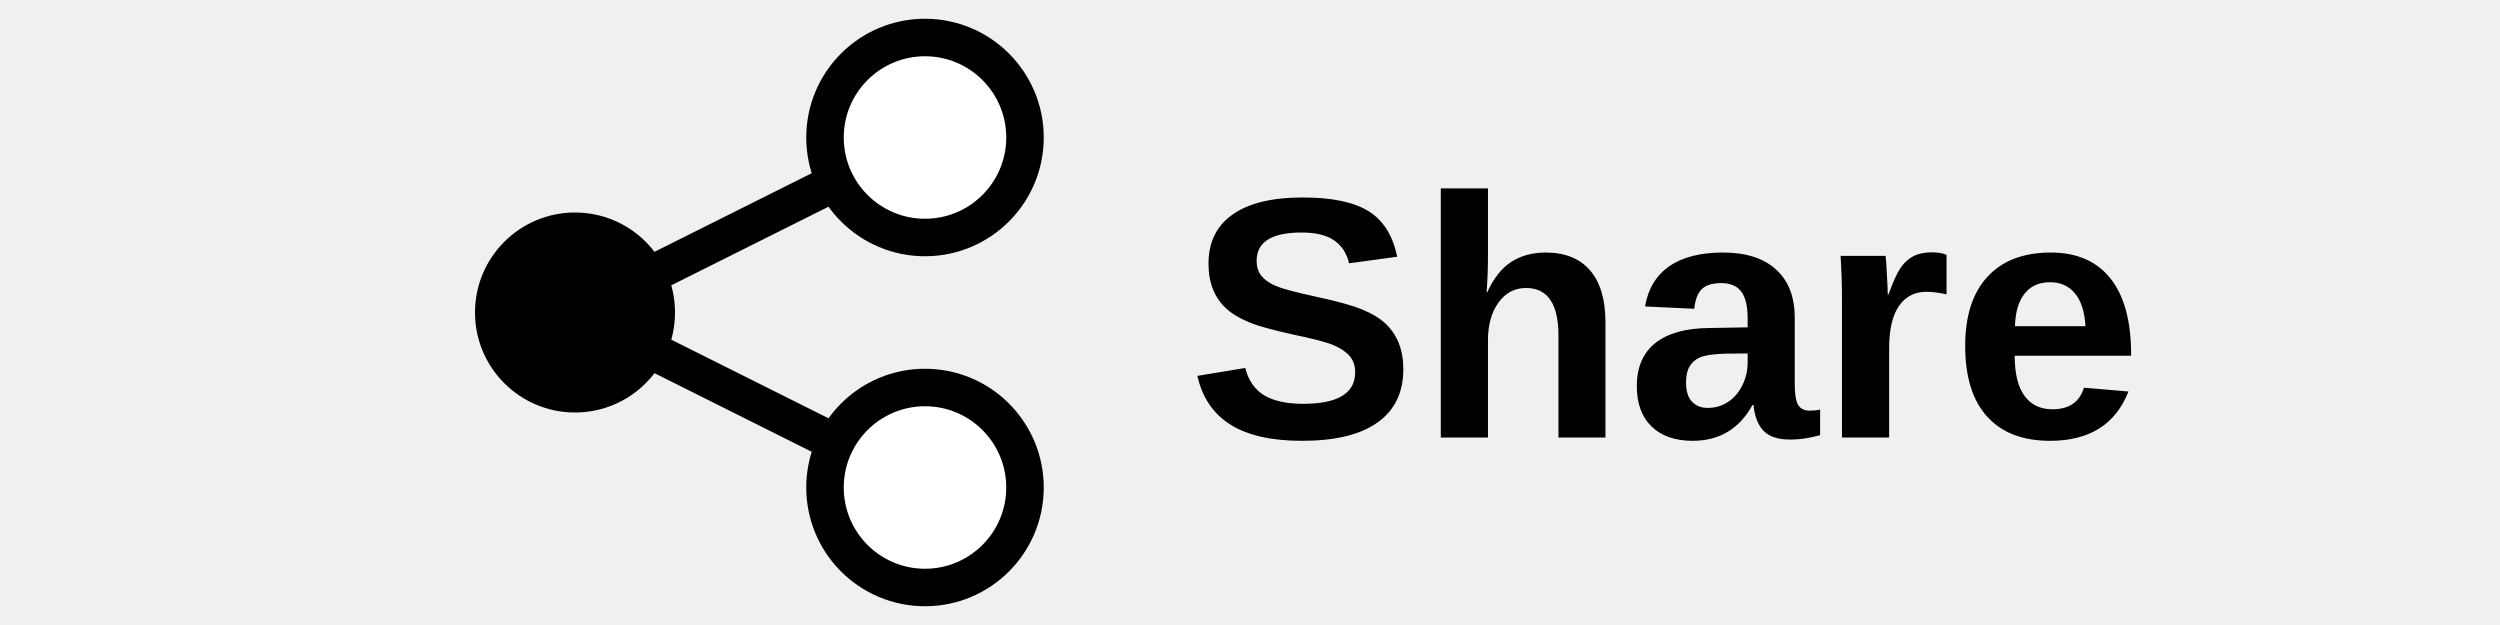
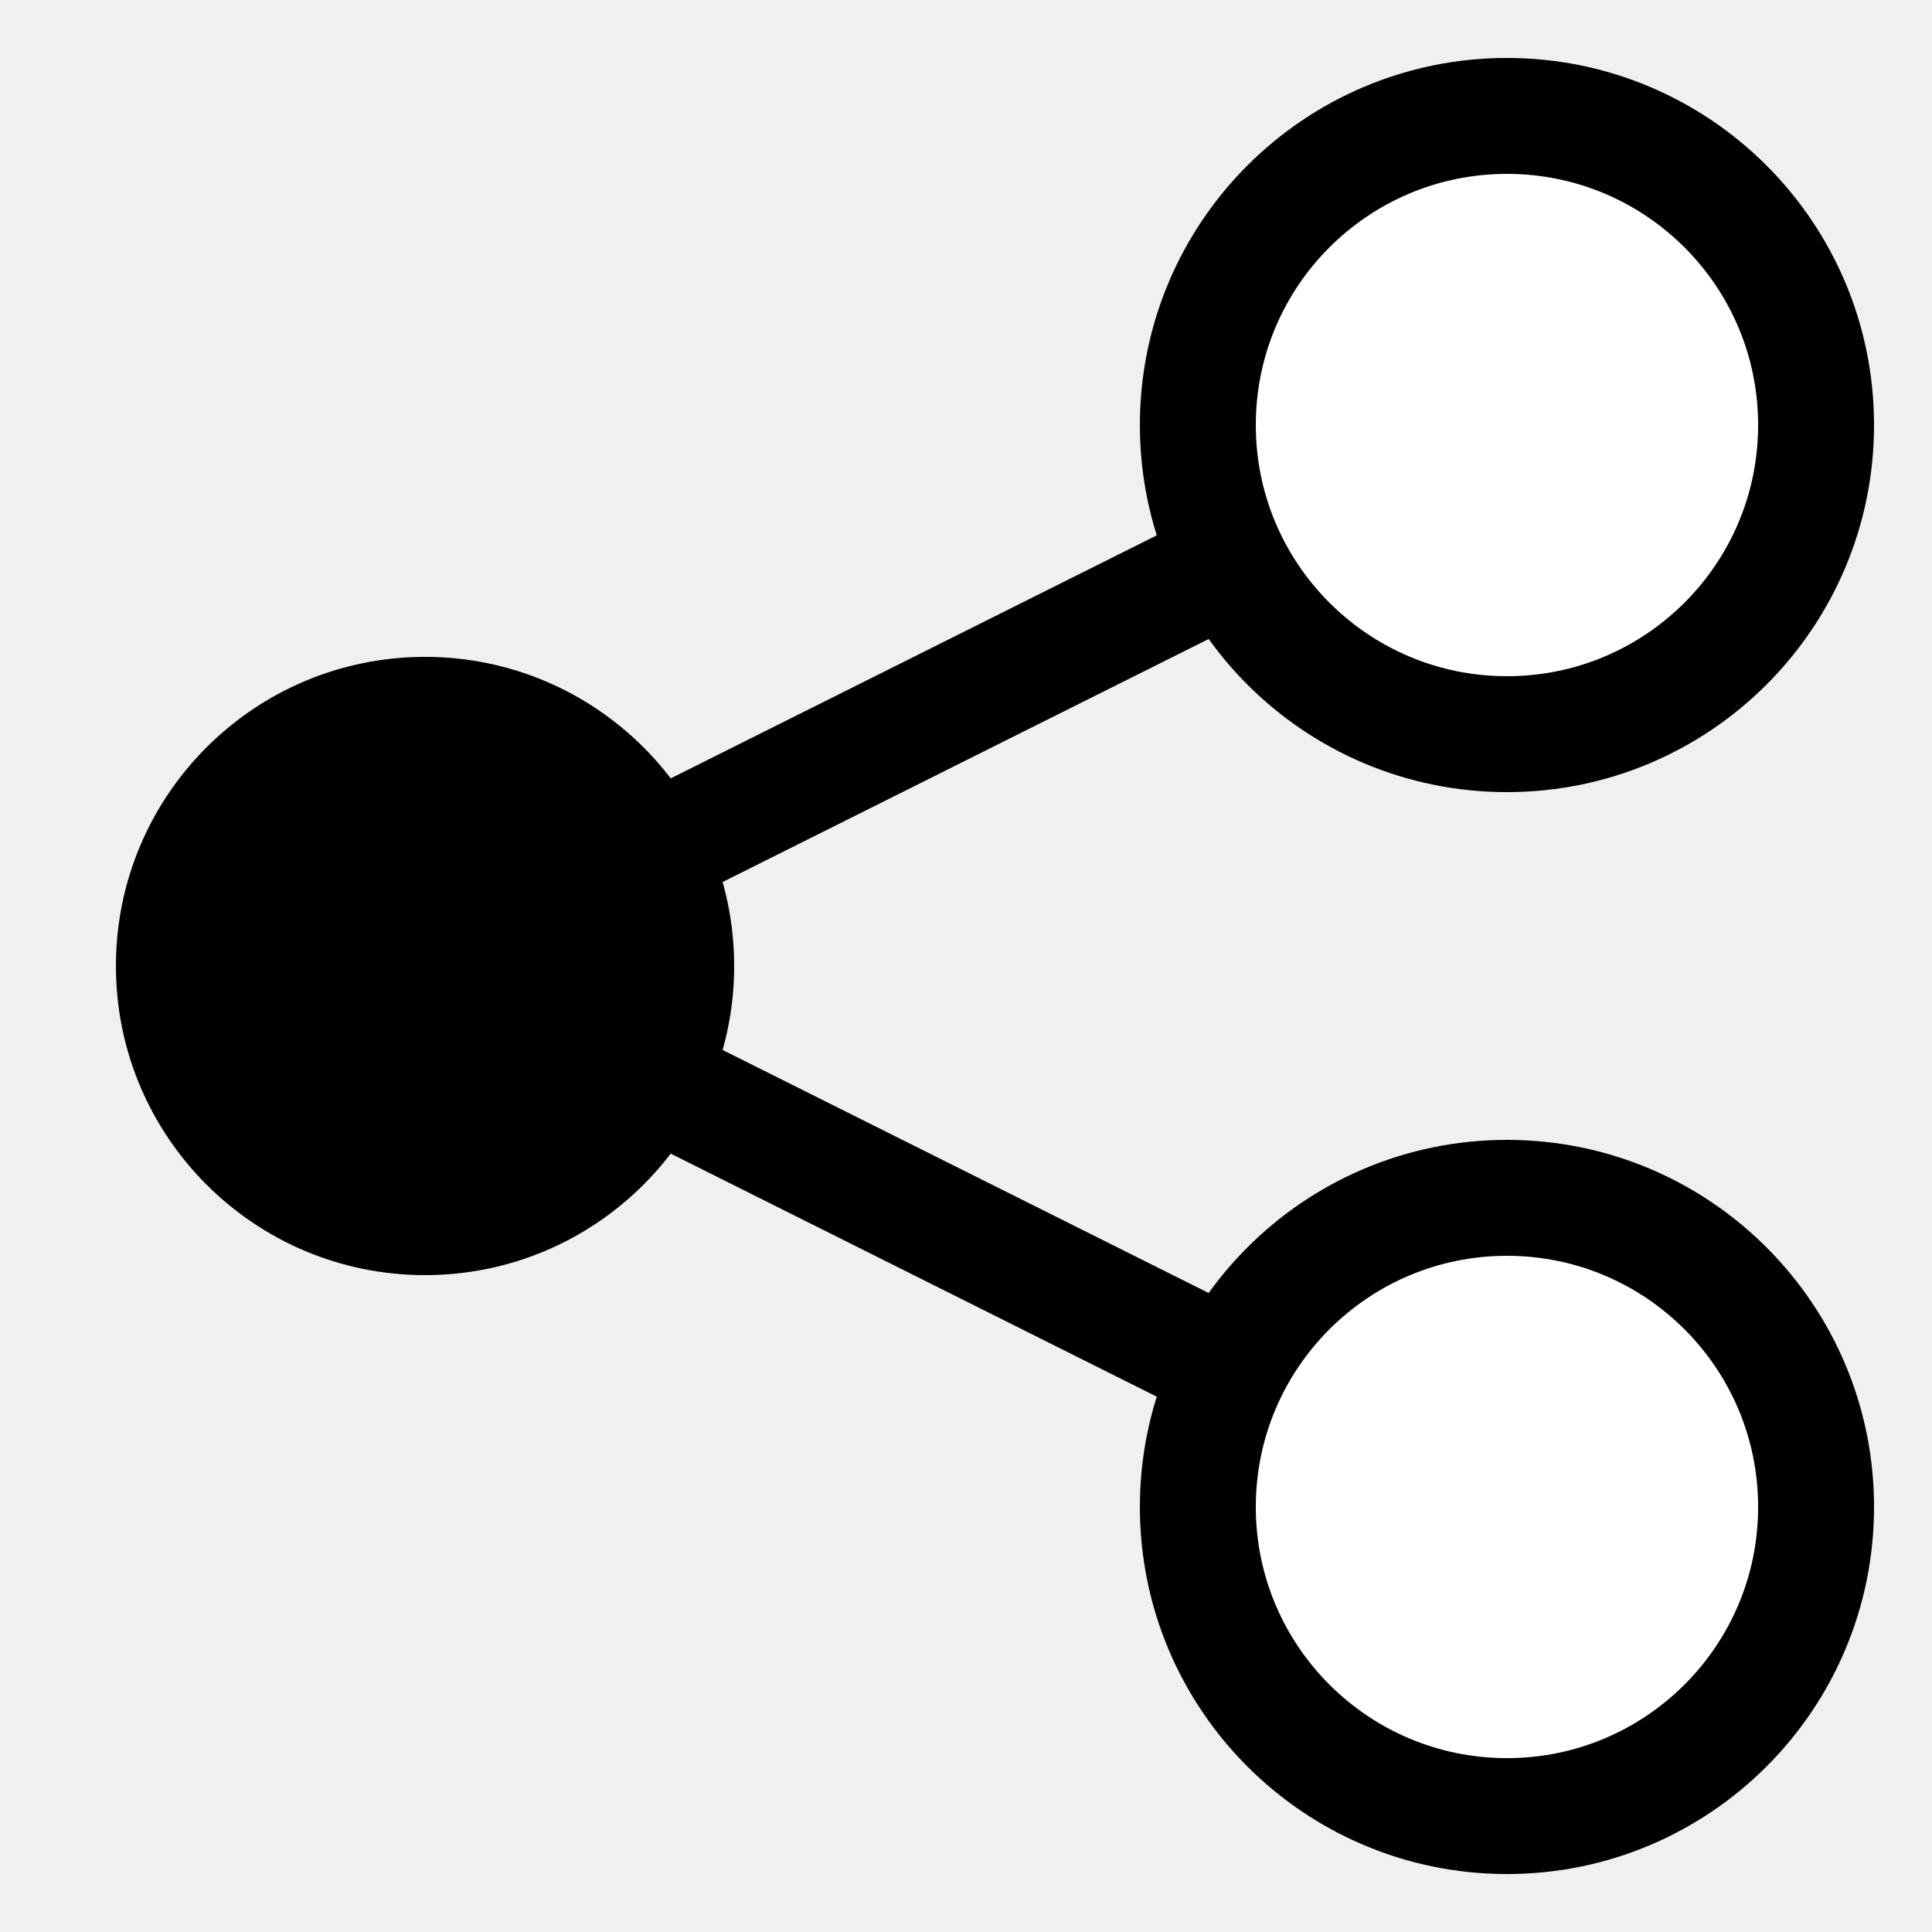
- <svg xmlns="http://www.w3.org/2000/svg" width="400" height="100" viewBox="80 0 100 100">
+ <svg xmlns="http://www.w3.org/2000/svg" width="100" height="100" viewBox="0 0 100 100">
  <line x1="22" y1="50" x2="78" y2="22" style="stroke:black;stroke-width:6" />
  <line x1="22" y1="50" x2="78" y2="78" style="stroke:black;stroke-width:6" />
  <circle cx="22" cy="50" r="16" stroke="" stroke-width="6" fill="" />
  <circle cx="78" cy="22" r="16" stroke="black" stroke-width="6" fill="white" />
  <circle cx="78" cy="78" r="16" stroke="black" stroke-width="6" fill="white" />
-   <text x="120" y="70" font-size="55" font-weight="bold" font-family="Arial">Share</text>
</svg>
